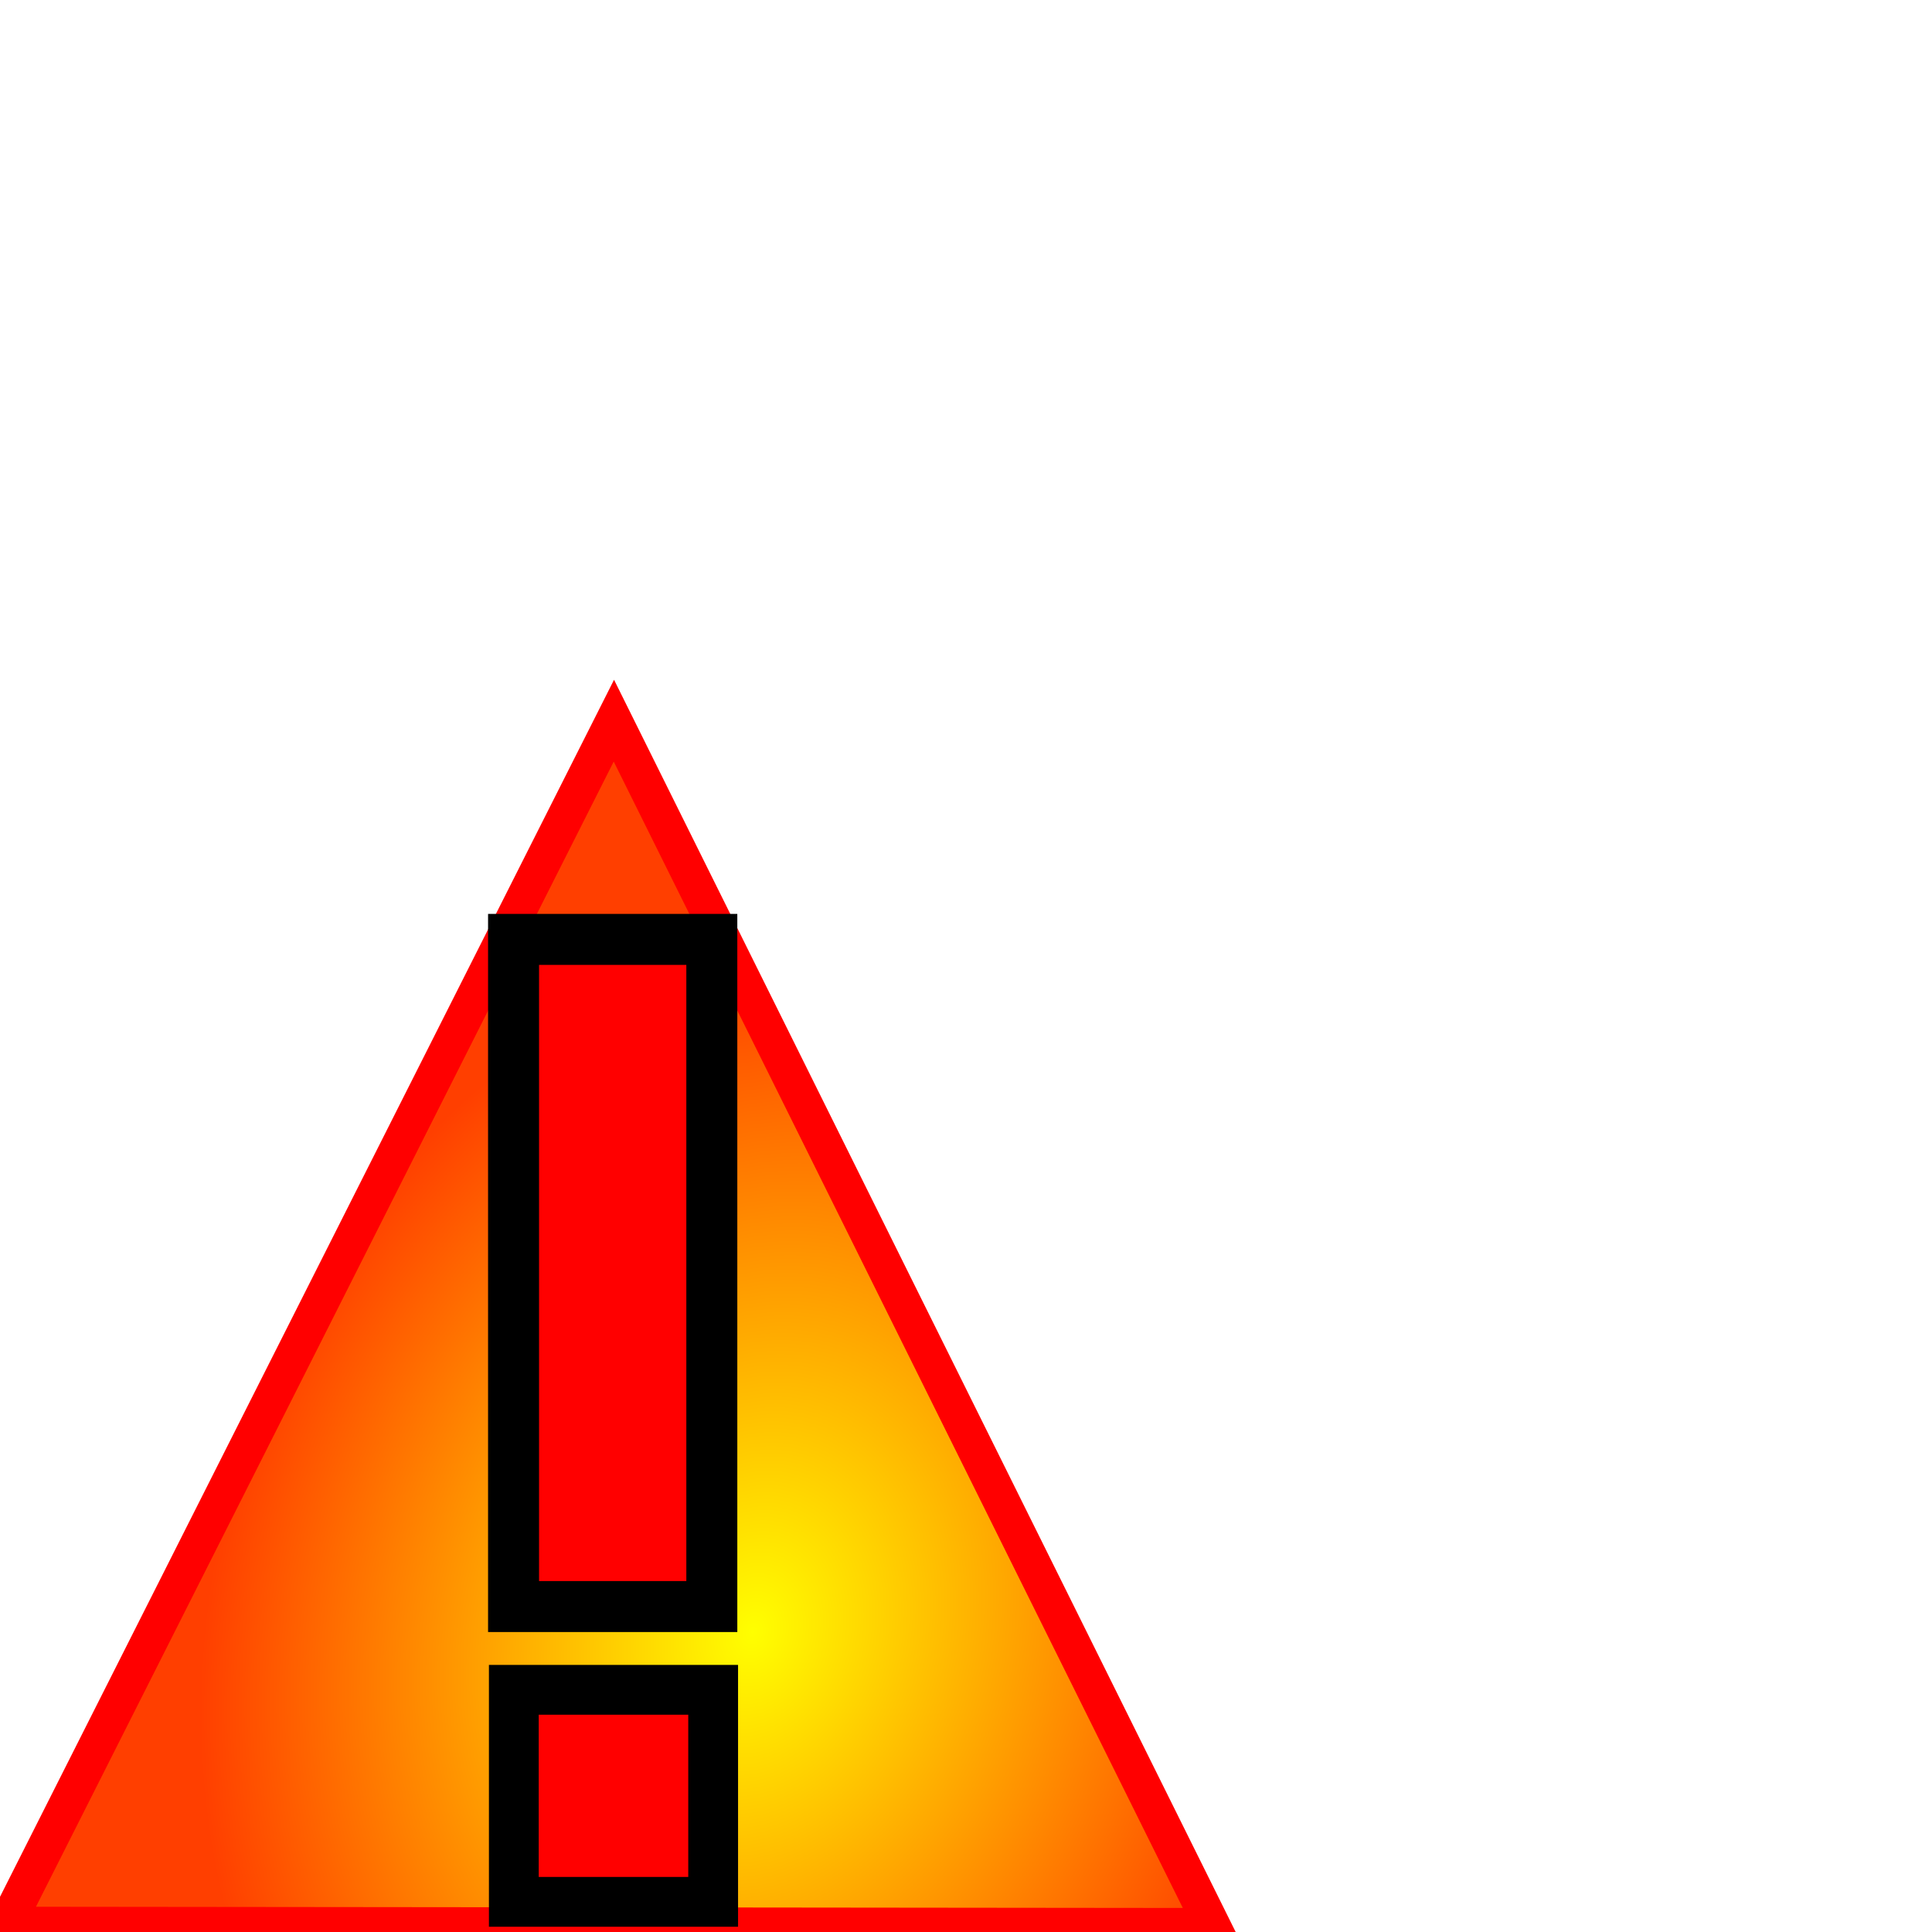
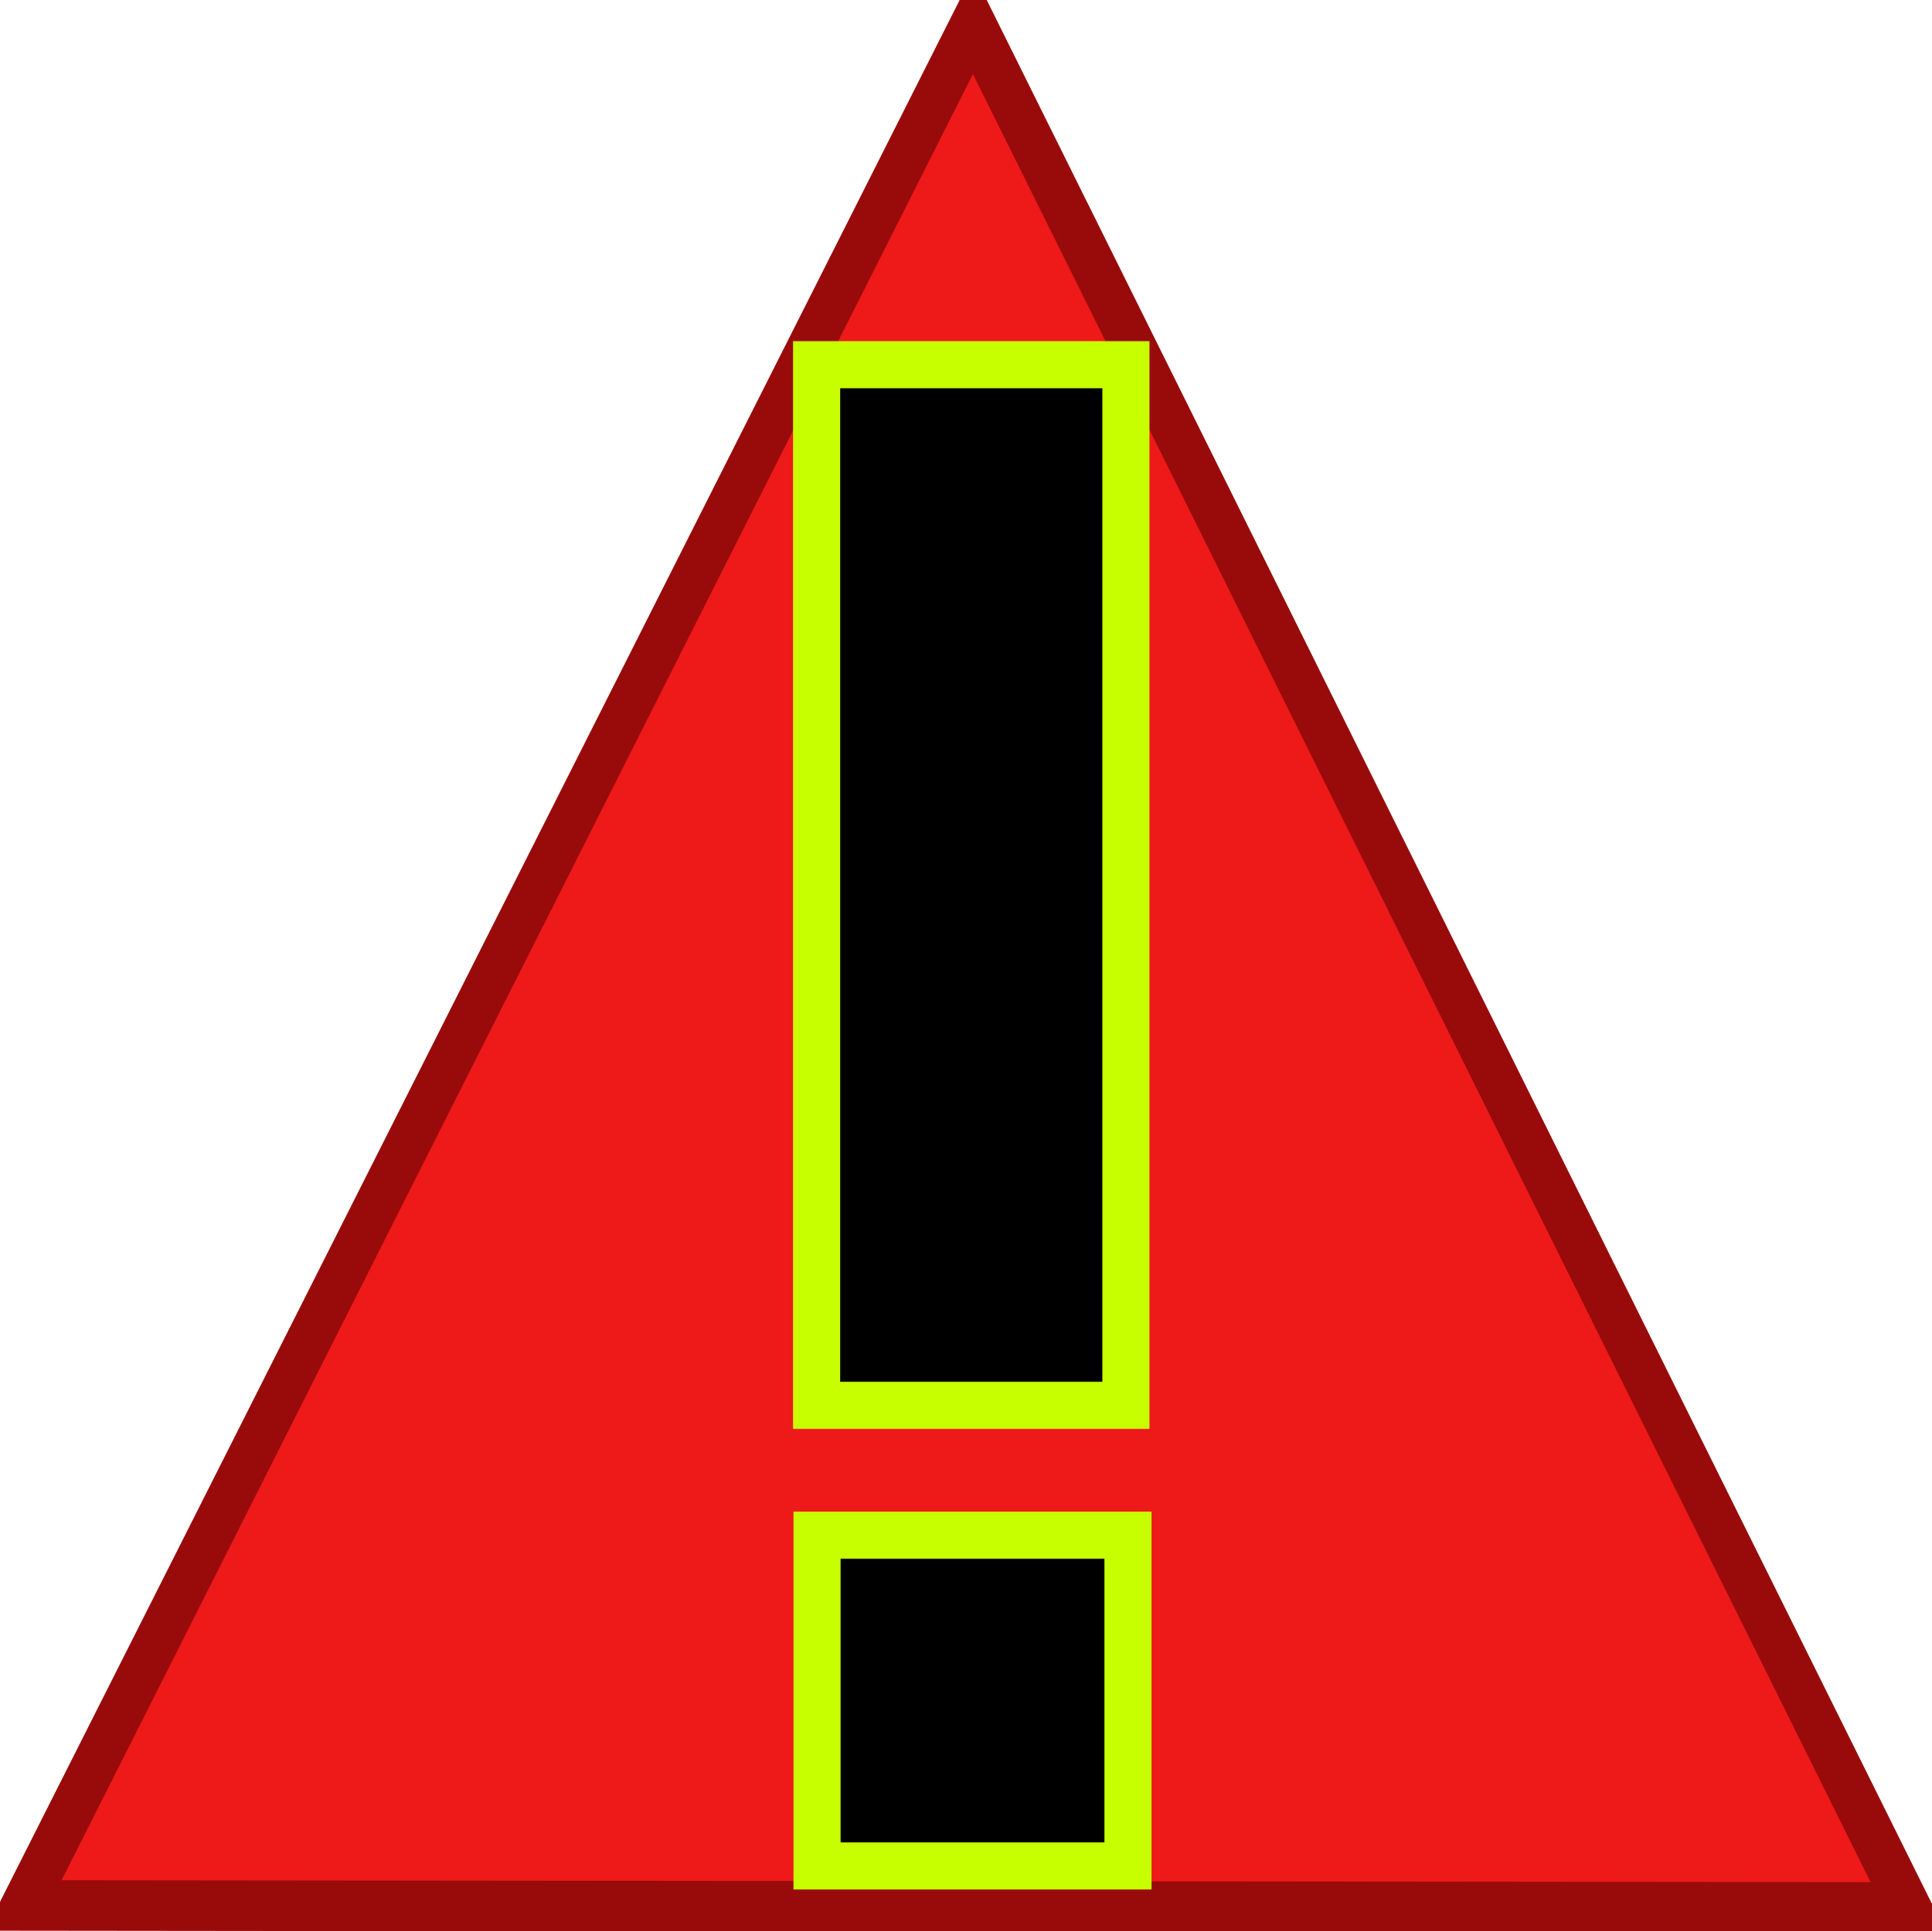
- <svg xmlns="http://www.w3.org/2000/svg" xmlns:xlink="http://www.w3.org/1999/xlink" width="256" height="256" id="svg2183" version="1.0">
+ <svg xmlns="http://www.w3.org/2000/svg" width="164.104" height="164.036" id="svg2183" version="1.0">
  <defs id="defs2185">
    <linearGradient id="linearGradient3606">
      <stop id="stop3608" offset="0" style="stop-color:#ffff00;stop-opacity:1;" />
      <stop id="stop3610" offset="1" style="stop-color:#ff3f00;stop-opacity:1;" />
    </linearGradient>
-     <radialGradient xlink:href="#linearGradient3606" id="radialGradient5058" cx="34.683" cy="60.727" fx="34.683" fy="60.727" r="91.272" gradientTransform="matrix(1,0,0,0.874965,0,7.593033)" gradientUnits="userSpaceOnUse" />
  </defs>
-   <g id="layer1">
-     <path style="fill:url(#radialGradient5058);fill-opacity:1;stroke:#ff0000;stroke-opacity:1;stroke-width:5.329;stroke-miterlimit:4;stroke-dasharray:none" id="path2824" d="M 125.455,137.091 -56.089,140.087 32.089,-18.632 125.455,137.091 z" transform="matrix(-0.4567343,0.8719514,-0.7542906,-0.5238793,161.3911,217.788)" />
-     <rect style="fill:#ff0000;fill-opacity:1;stroke:#000000;stroke-width:6.755;stroke-miterlimit:4;stroke-opacity:1;stroke-dasharray:none" id="rect5064" width="26.271" height="88.401" x="68.049" y="124.475" />
-     <rect style="fill:#ff0000;fill-opacity:1;stroke:#000000;stroke-width:6.598;stroke-miterlimit:4;stroke-opacity:1;stroke-dasharray:none" id="rect5066" width="26.412" height="28.095" x="68.085" y="223.909" />
+   <g id="layer1" transform="translate(1.31464,-93.49303)">
+     <path style="fill:#ee1919;fill-opacity:1;stroke:#990b0b;stroke-width:4.223;stroke-miterlimit:4;stroke-opacity:1;stroke-dasharray:none" id="path2824" d="m 125.455,137.091 -181.543,2.996 88.177,-158.719 z" transform="matrix(-0.4567343,0.8719514,-0.7542906,-0.5238793,161.3911,217.788)" />
+     <rect style="fill:#000000;fill-opacity:1;stroke:#c8ff00;stroke-width:4;stroke-miterlimit:4;stroke-opacity:1;stroke-dasharray:none" id="rect5064" width="26.271" height="88.401" x="68.049" y="124.475" />
+     <rect style="fill:#000000;fill-opacity:1;stroke:#c8ff00;stroke-width:4;stroke-miterlimit:4;stroke-opacity:1;stroke-dasharray:none" id="rect5066" width="26.412" height="28.095" x="68.085" y="223.909" />
  </g>
</svg>
